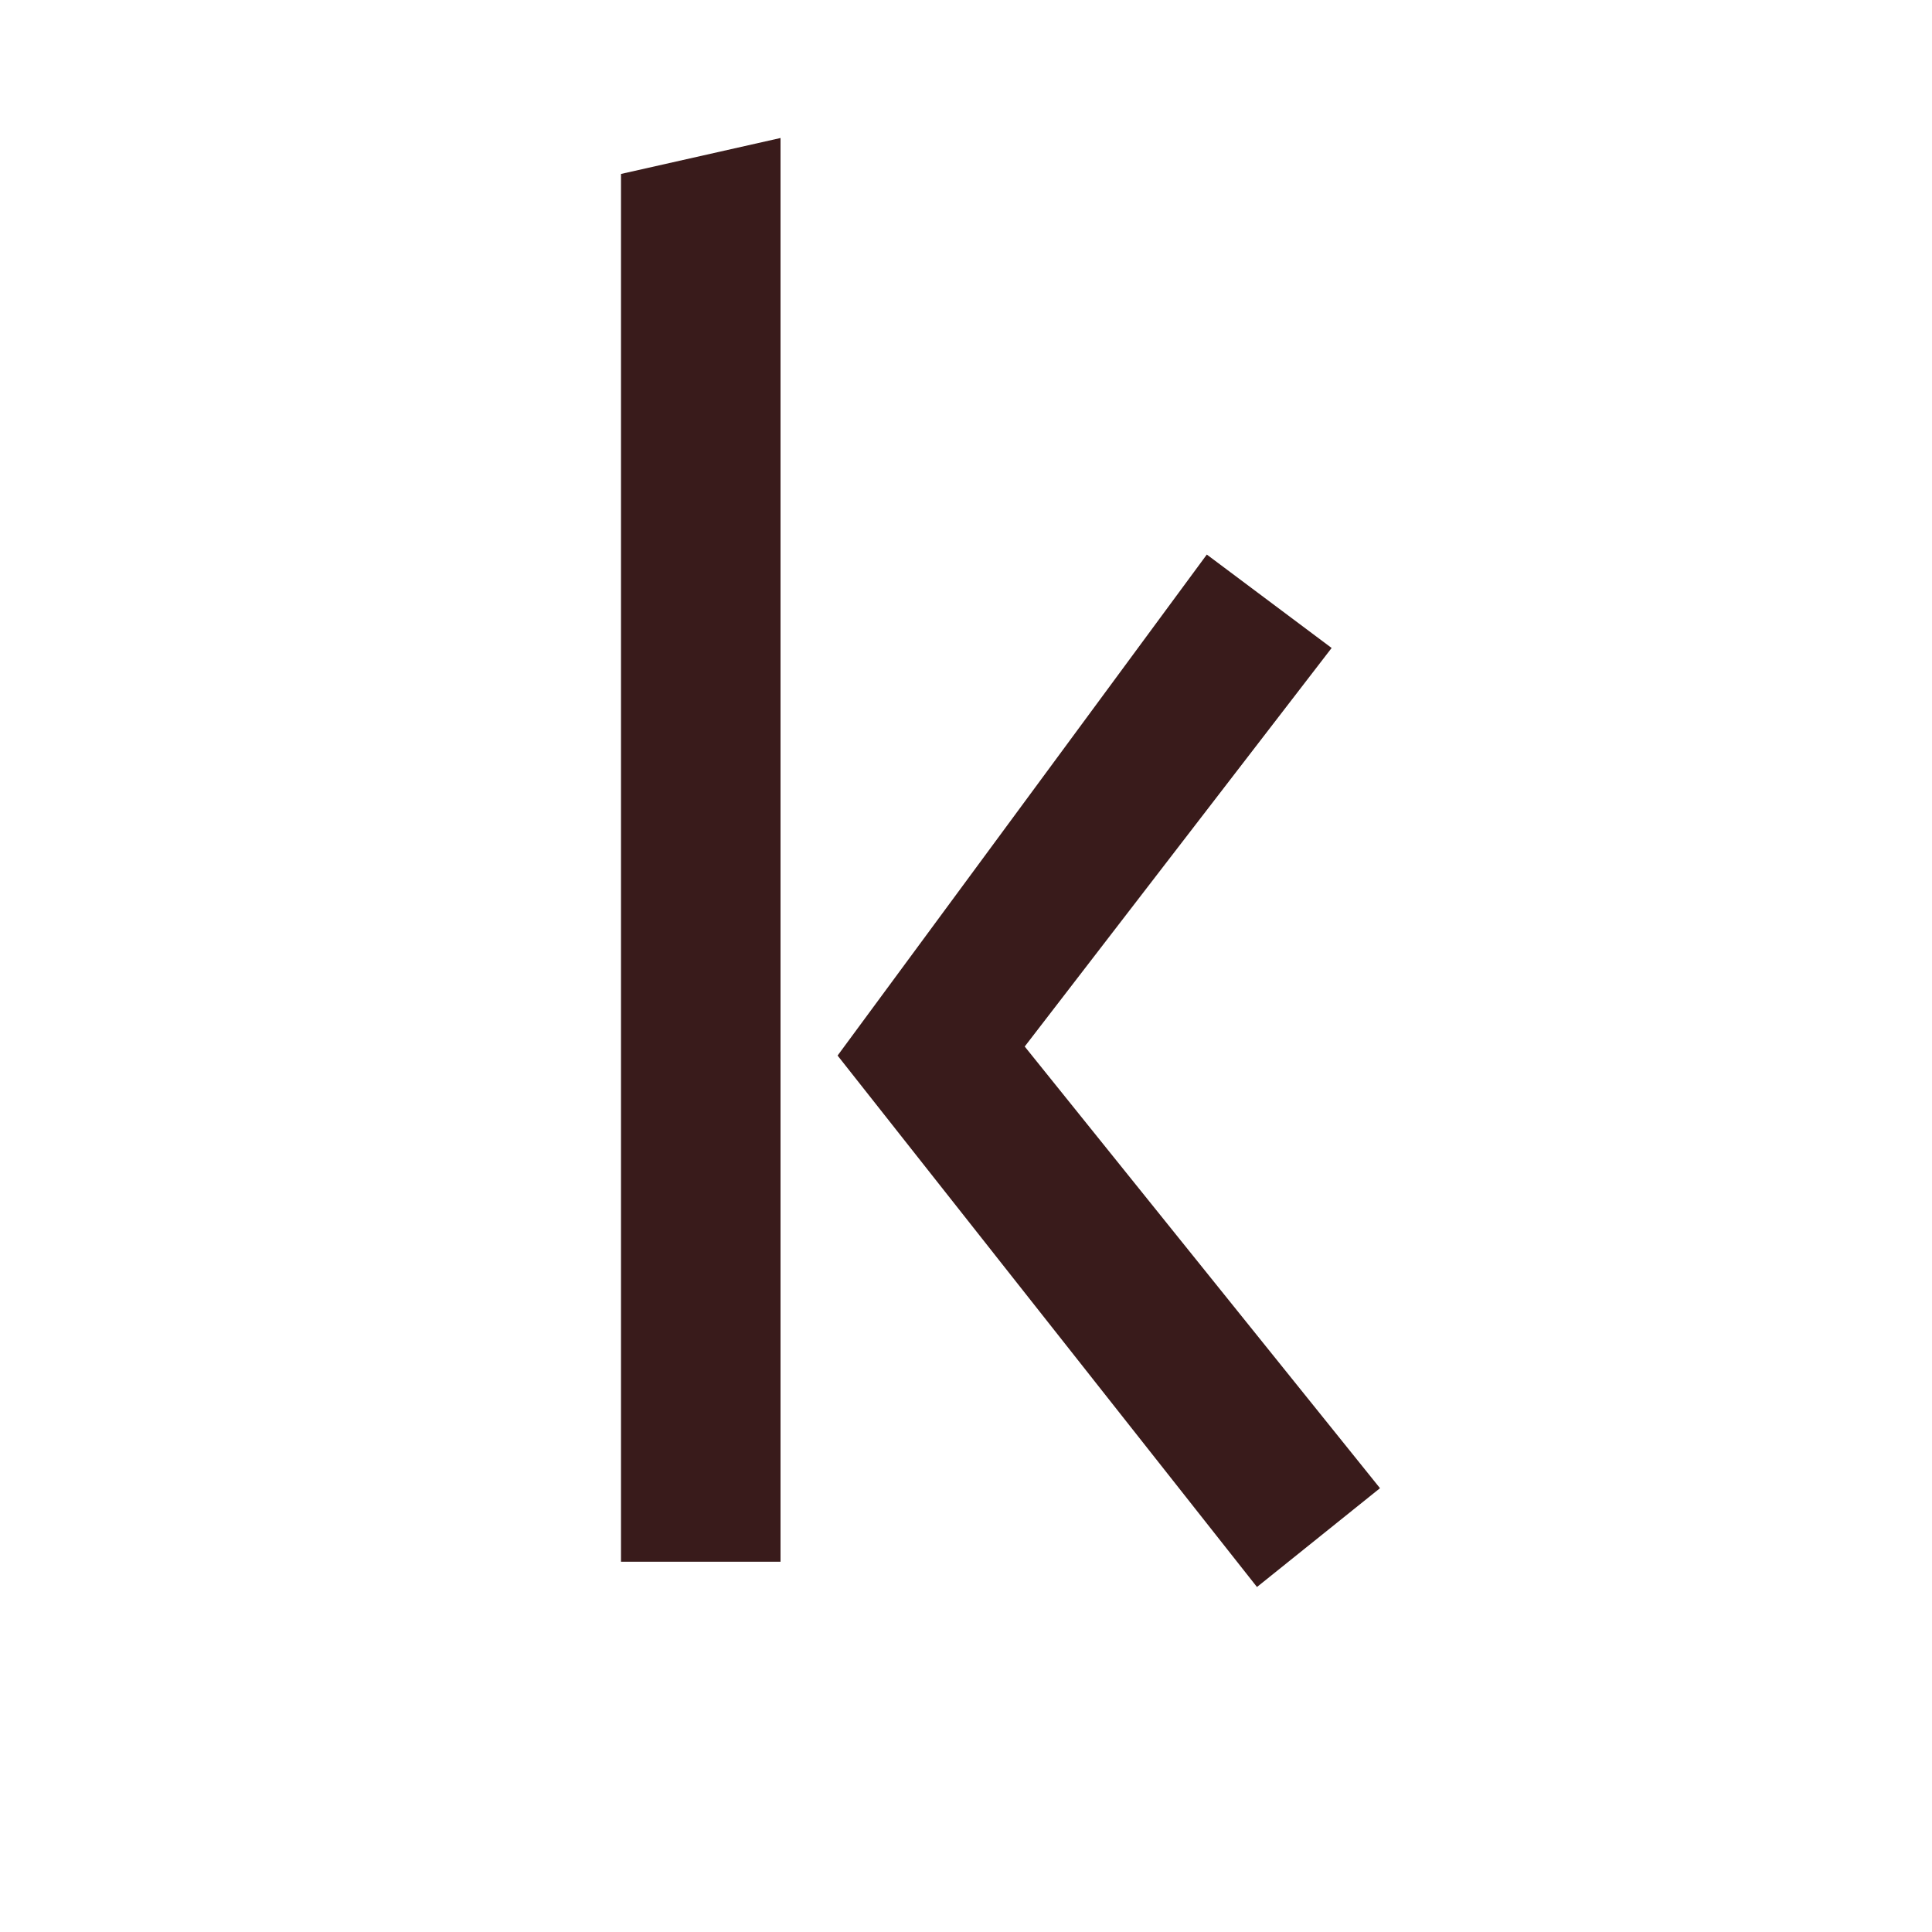
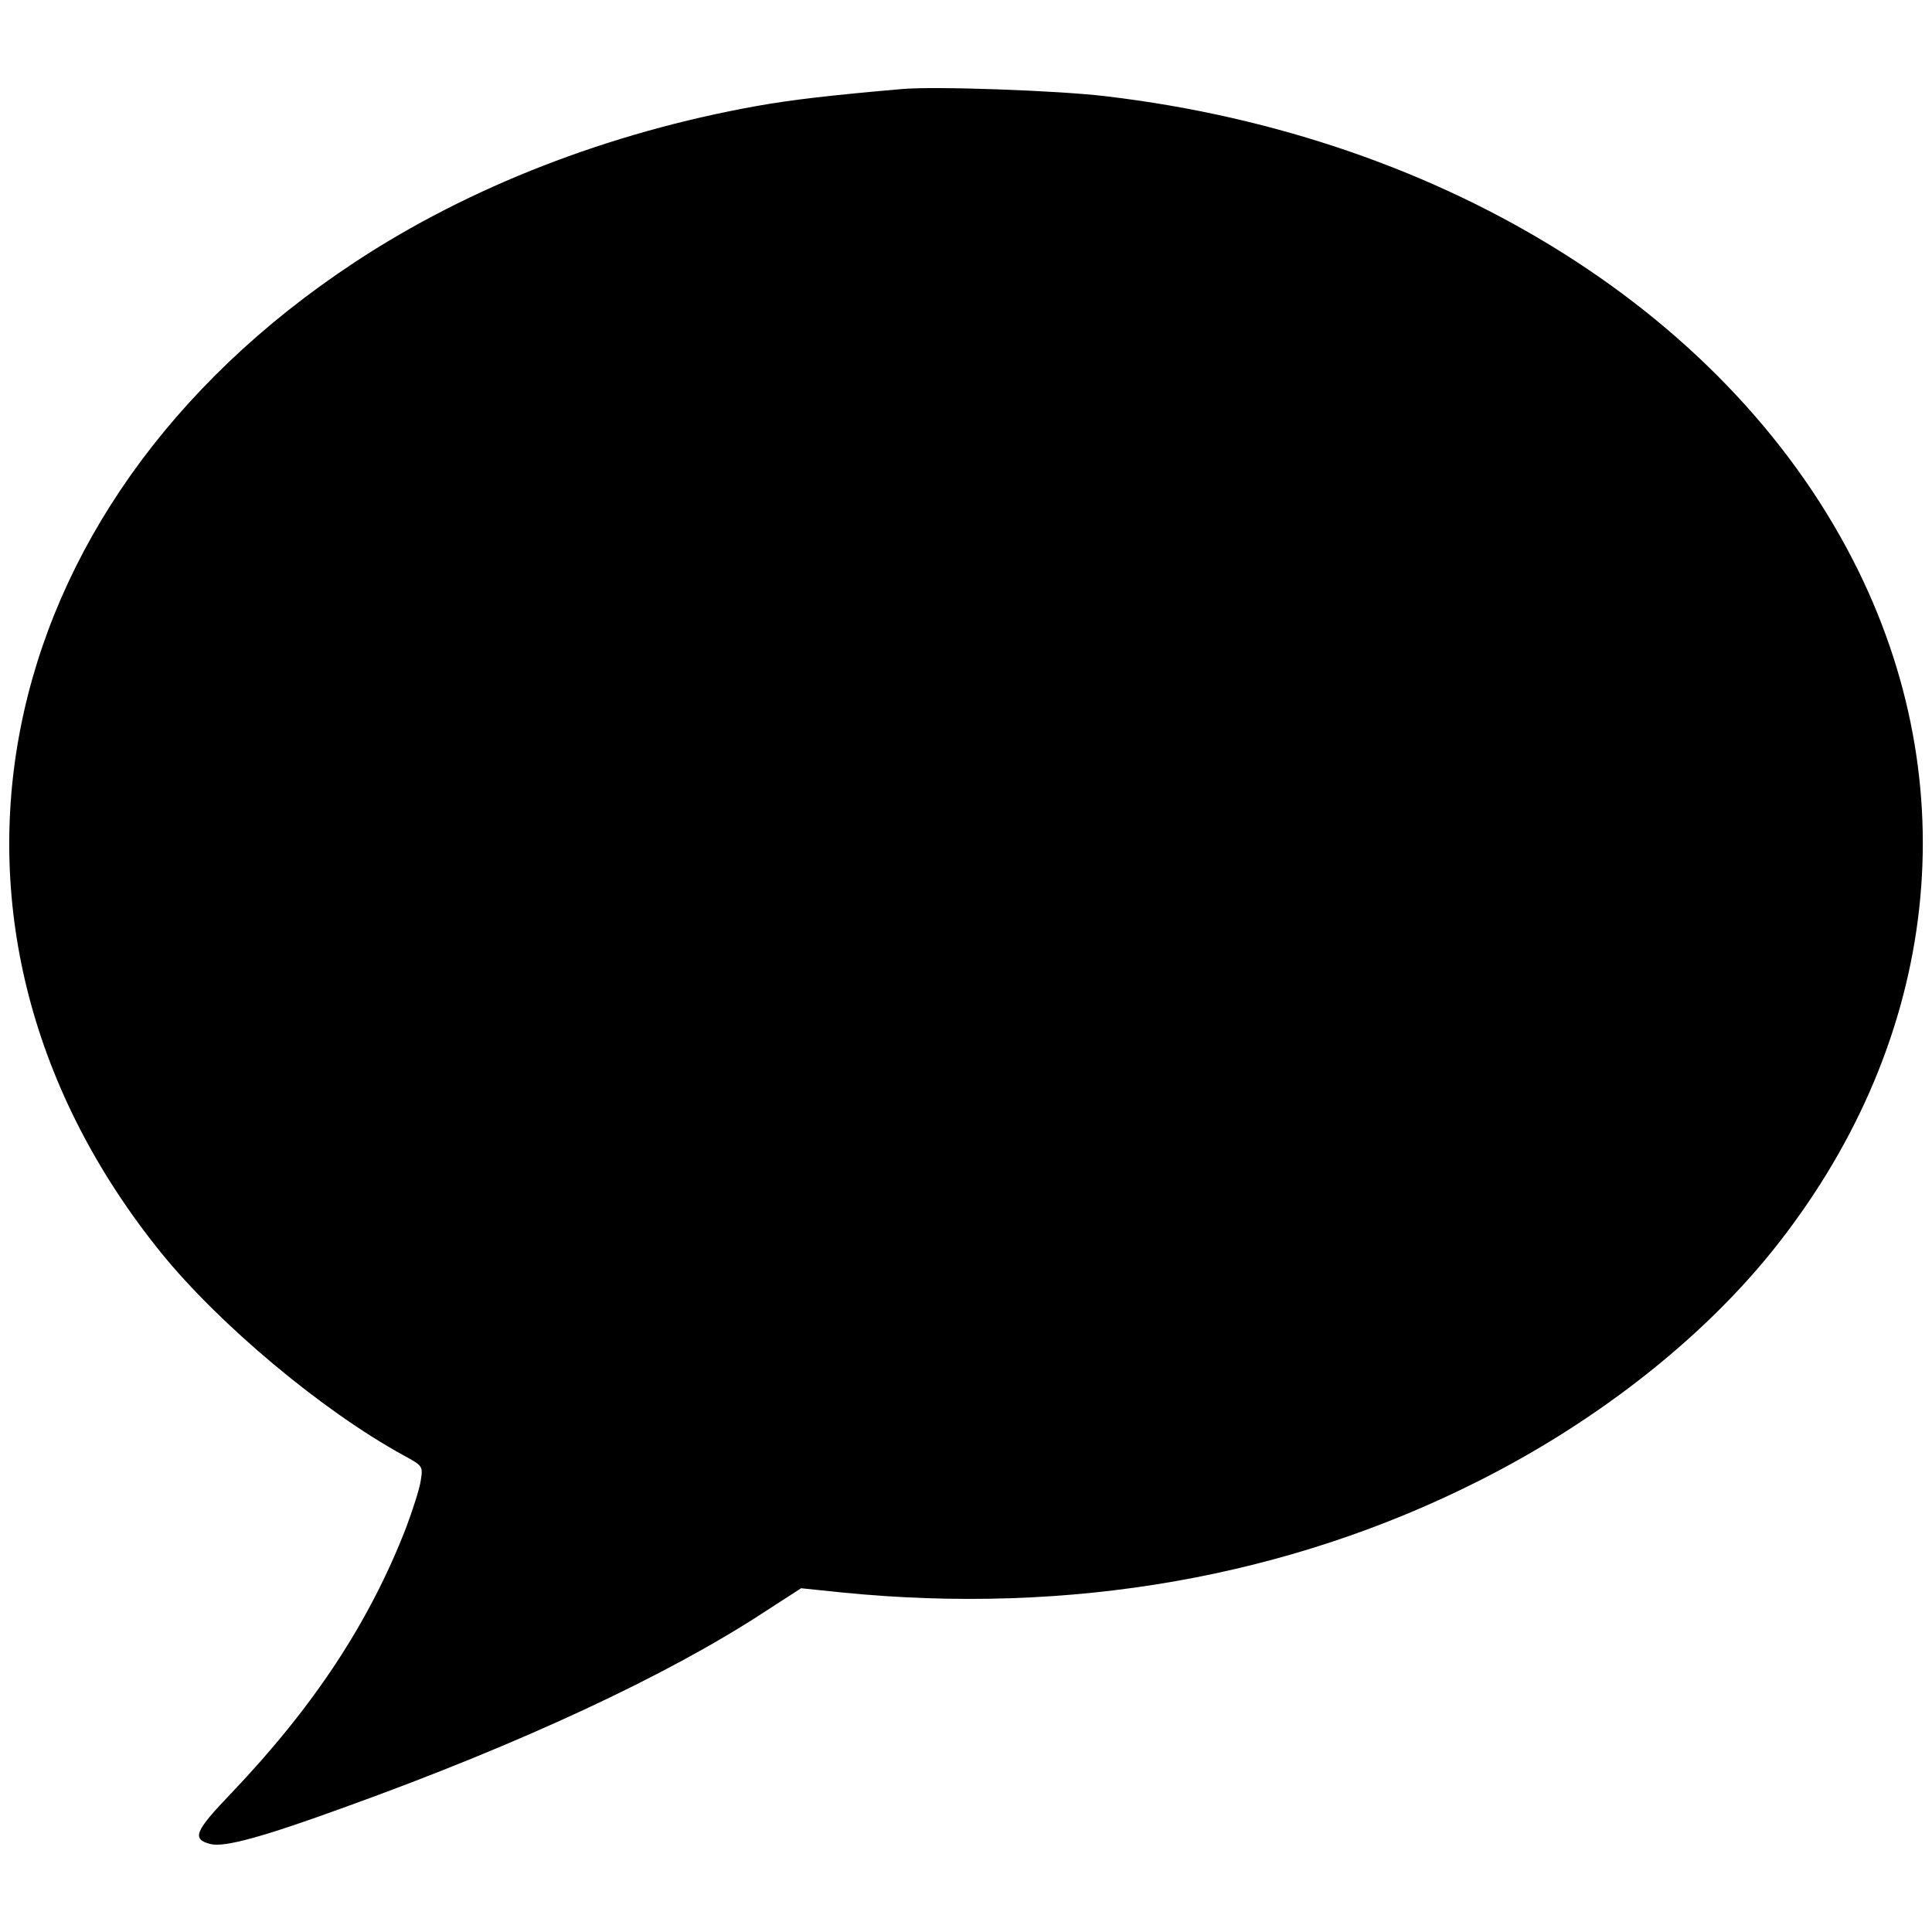
- <svg xmlns="http://www.w3.org/2000/svg" width="28" height="28" viewBox="0 0 28 28" fill="none">
-   <path d="M11.312 22.634H9V2.521L11.312 2V22.634ZM17.49 8.037L19.299 9.391L14.851 15.167L20 21.568L18.217 23L12.139 15.298L17.49 8.037Z" fill="#391B1B" />
+ <svg xmlns="http://www.w3.org/2000/svg" version="1.0" width="512pt" height="512pt" viewBox="0 0 512 512" preserveAspectRatio="xMidYMid meet">
+   <g transform="translate(0,512) scale(0.1,-0.1)" fill="#000000" stroke="none">
+     <path d="M2390 4884 c-184 -16 -290 -28 -385 -45 -391 -70 -762 -214 -1065 -414 -986 -650 -1205 -1769 -513 -2625 154 -190 426 -418 641 -536 53 -29 53 -29 47 -68 -3 -21 -21 -77 -39 -125 -97 -250 -244 -473 -462 -702 -98 -102 -107 -123 -56 -136 37 -9 137 18 362 100 460 166 847 346 1104 514 l99 64 106 -11 c607 -61 1185 40 1693 297 309 156 582 370 771 603 437 541 524 1210 233 1805 -330 674 -1088 1153 -1996 1260 -124 15 -454 27 -540 19z" />
+   </g>
</svg>
